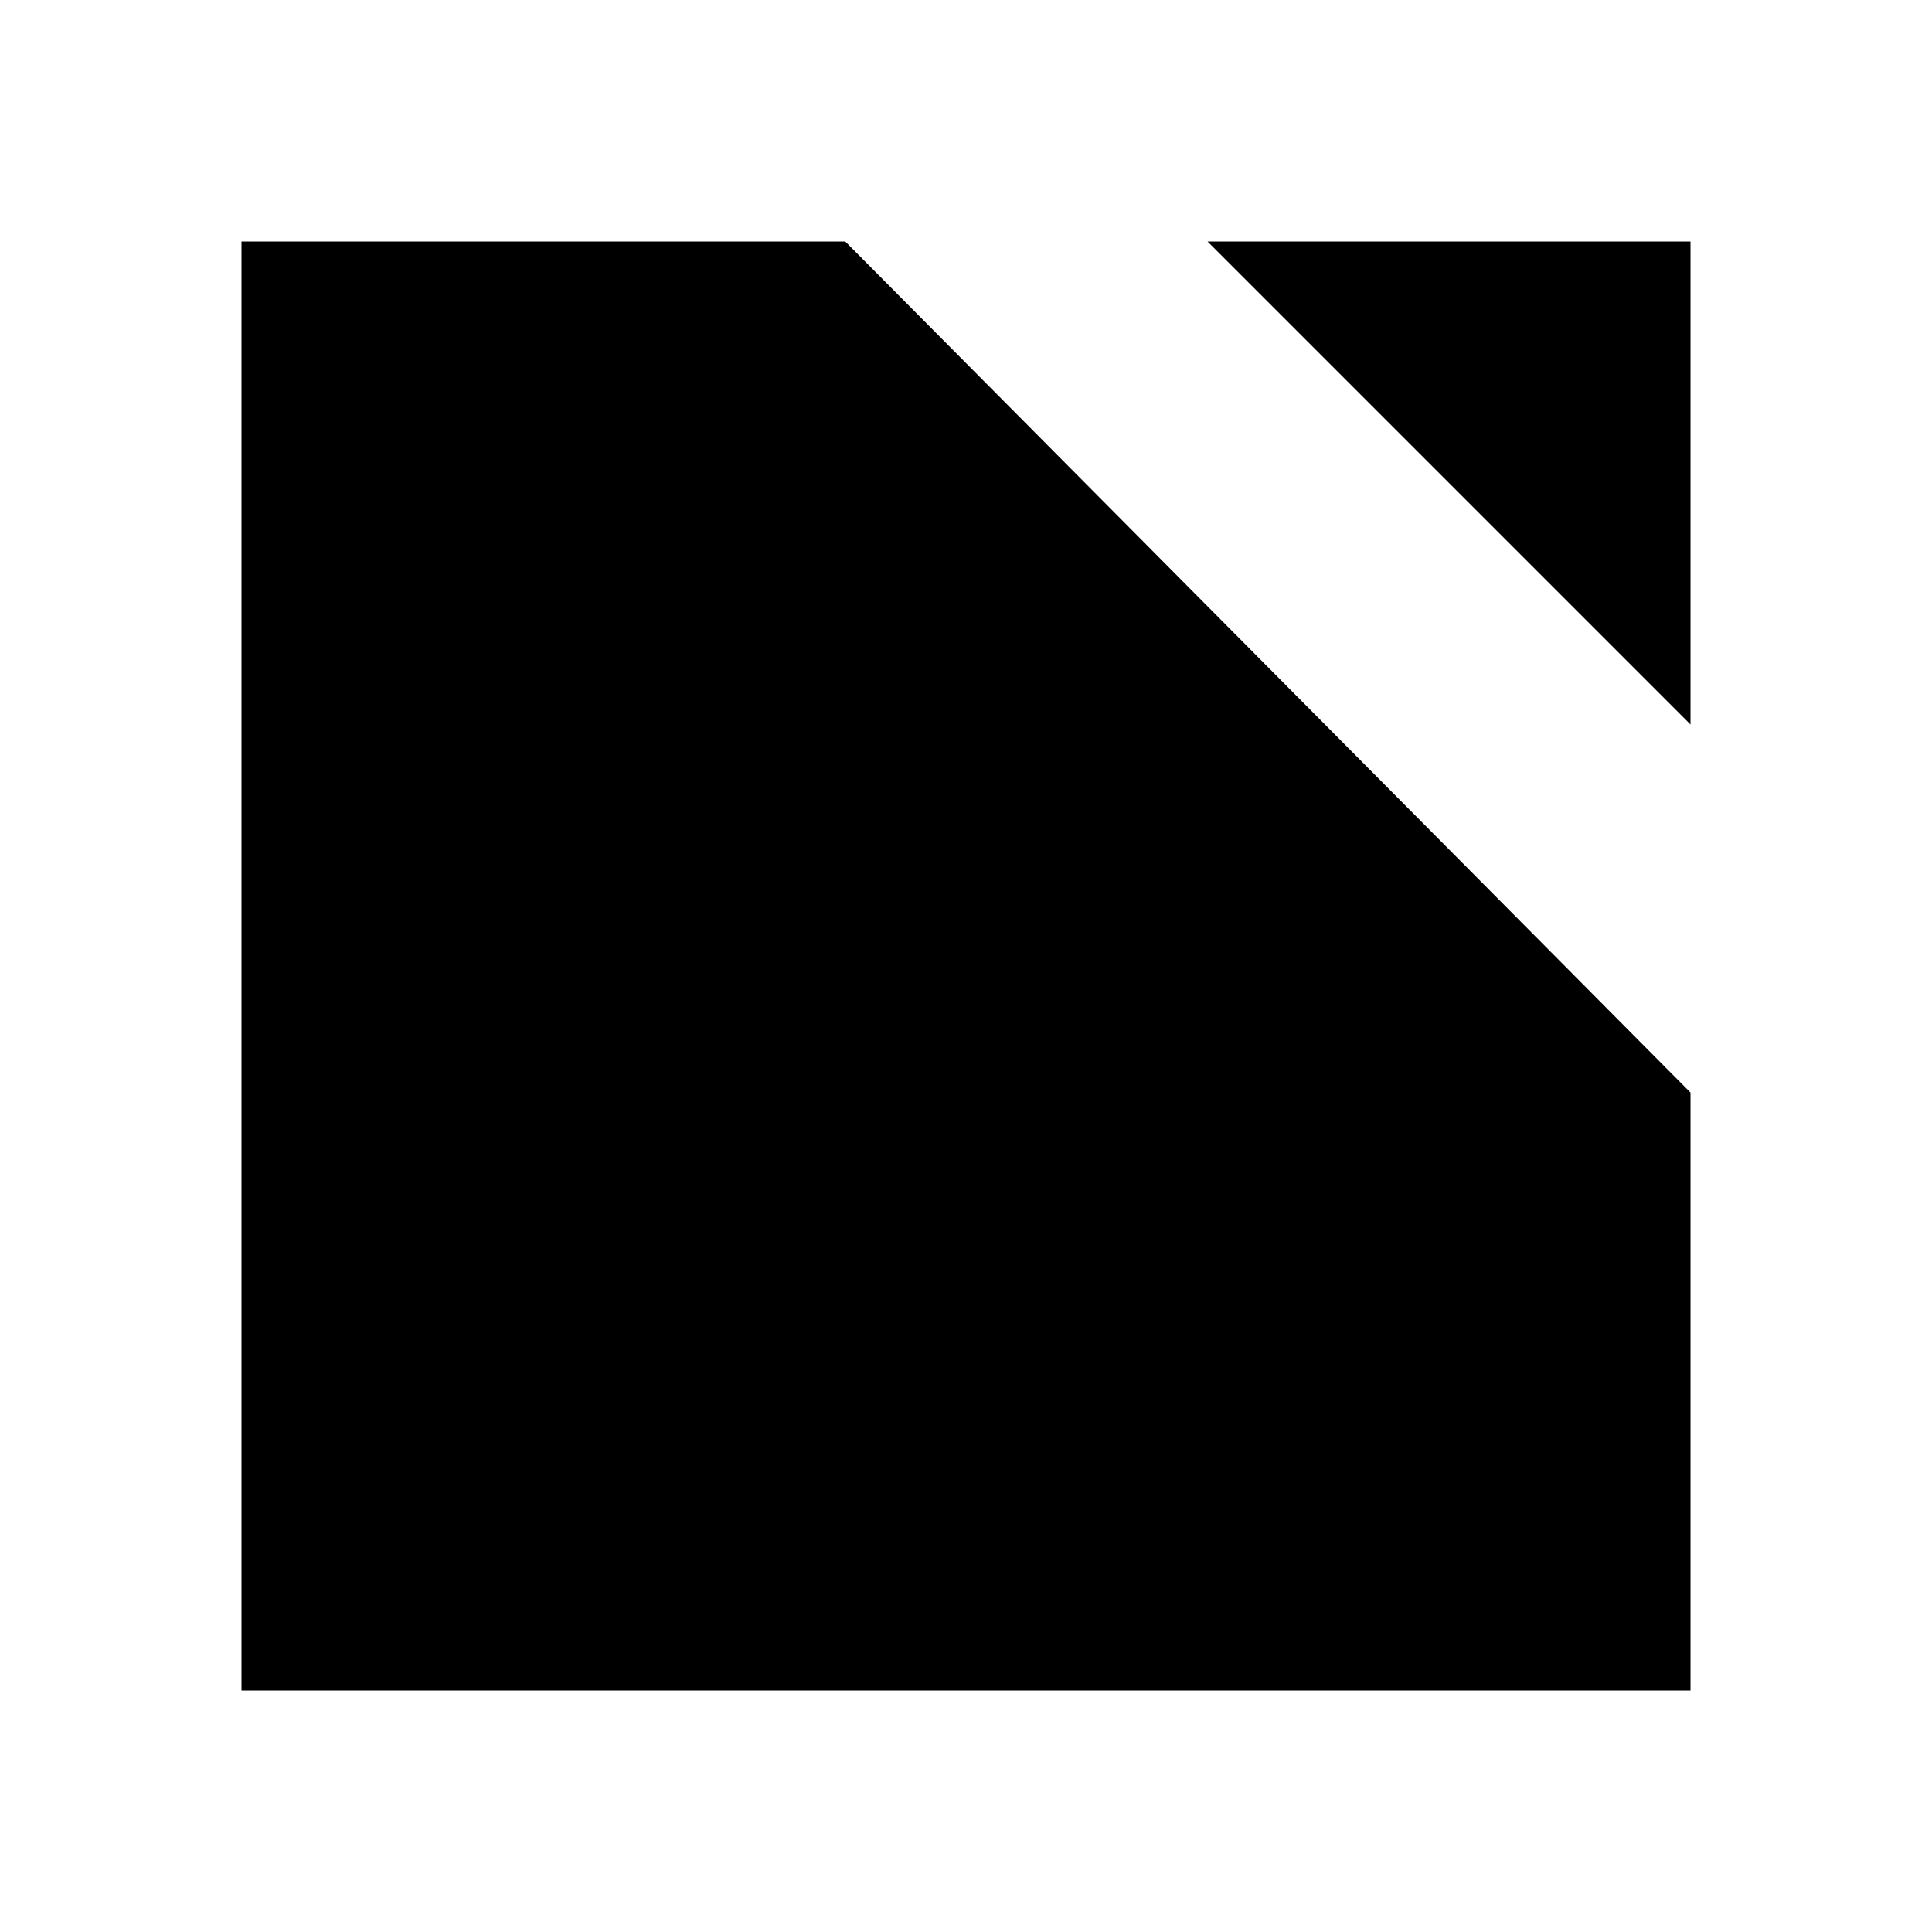
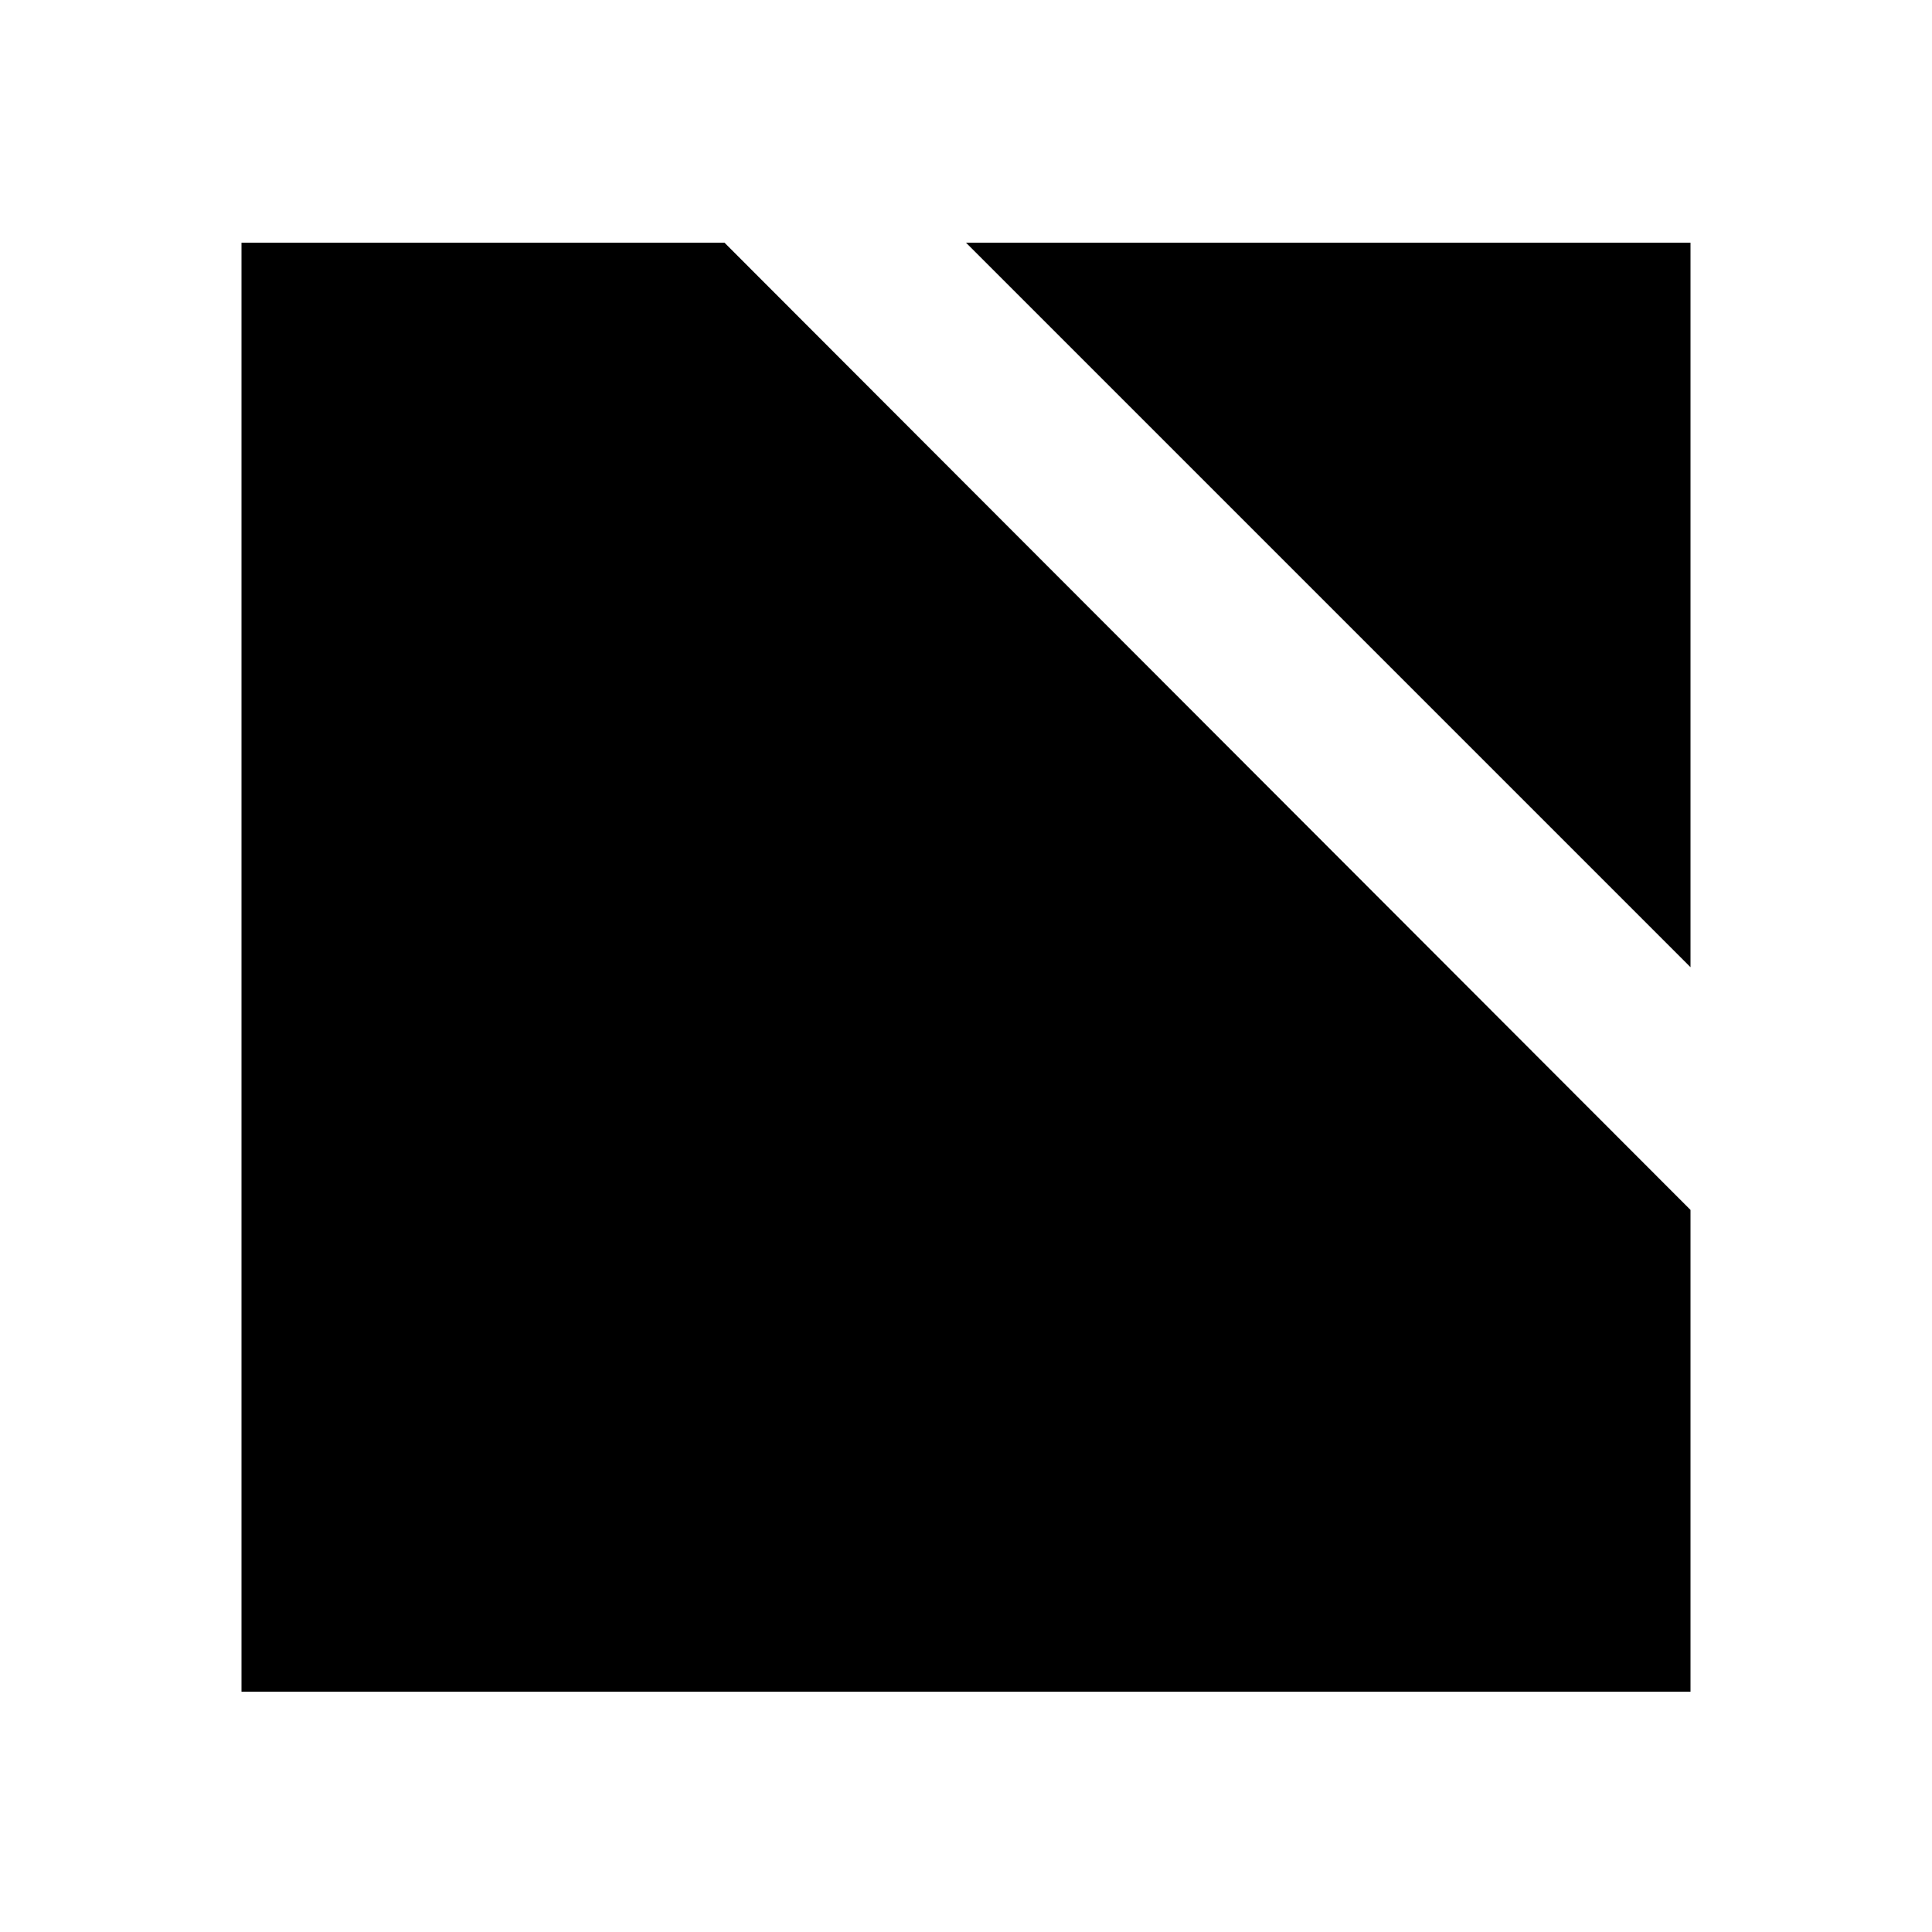
<svg xmlns="http://www.w3.org/2000/svg" viewBox="0 0 16 16">
-   <polyline class="stroke-linecap-square" points="10 2 14 2 14 6" />
-   <line x1="6" y1="10" x2="14" y2="2" />
-   <polyline class="stroke-linejoin-round" points="14 9.048 14 14 2 14 2 2 7 2" />
+   <path d="M14 8.01V2.01H8" class="stroke-linejoin-round" />
+   <path d="M14.02 2L8 8.01" class="stroke-linejoin-round" />
+   <path d="M6 2.01H2V6.01V14.01H8H10.01H14V10.02" class="stroke-linejoin-round" />
</svg>
